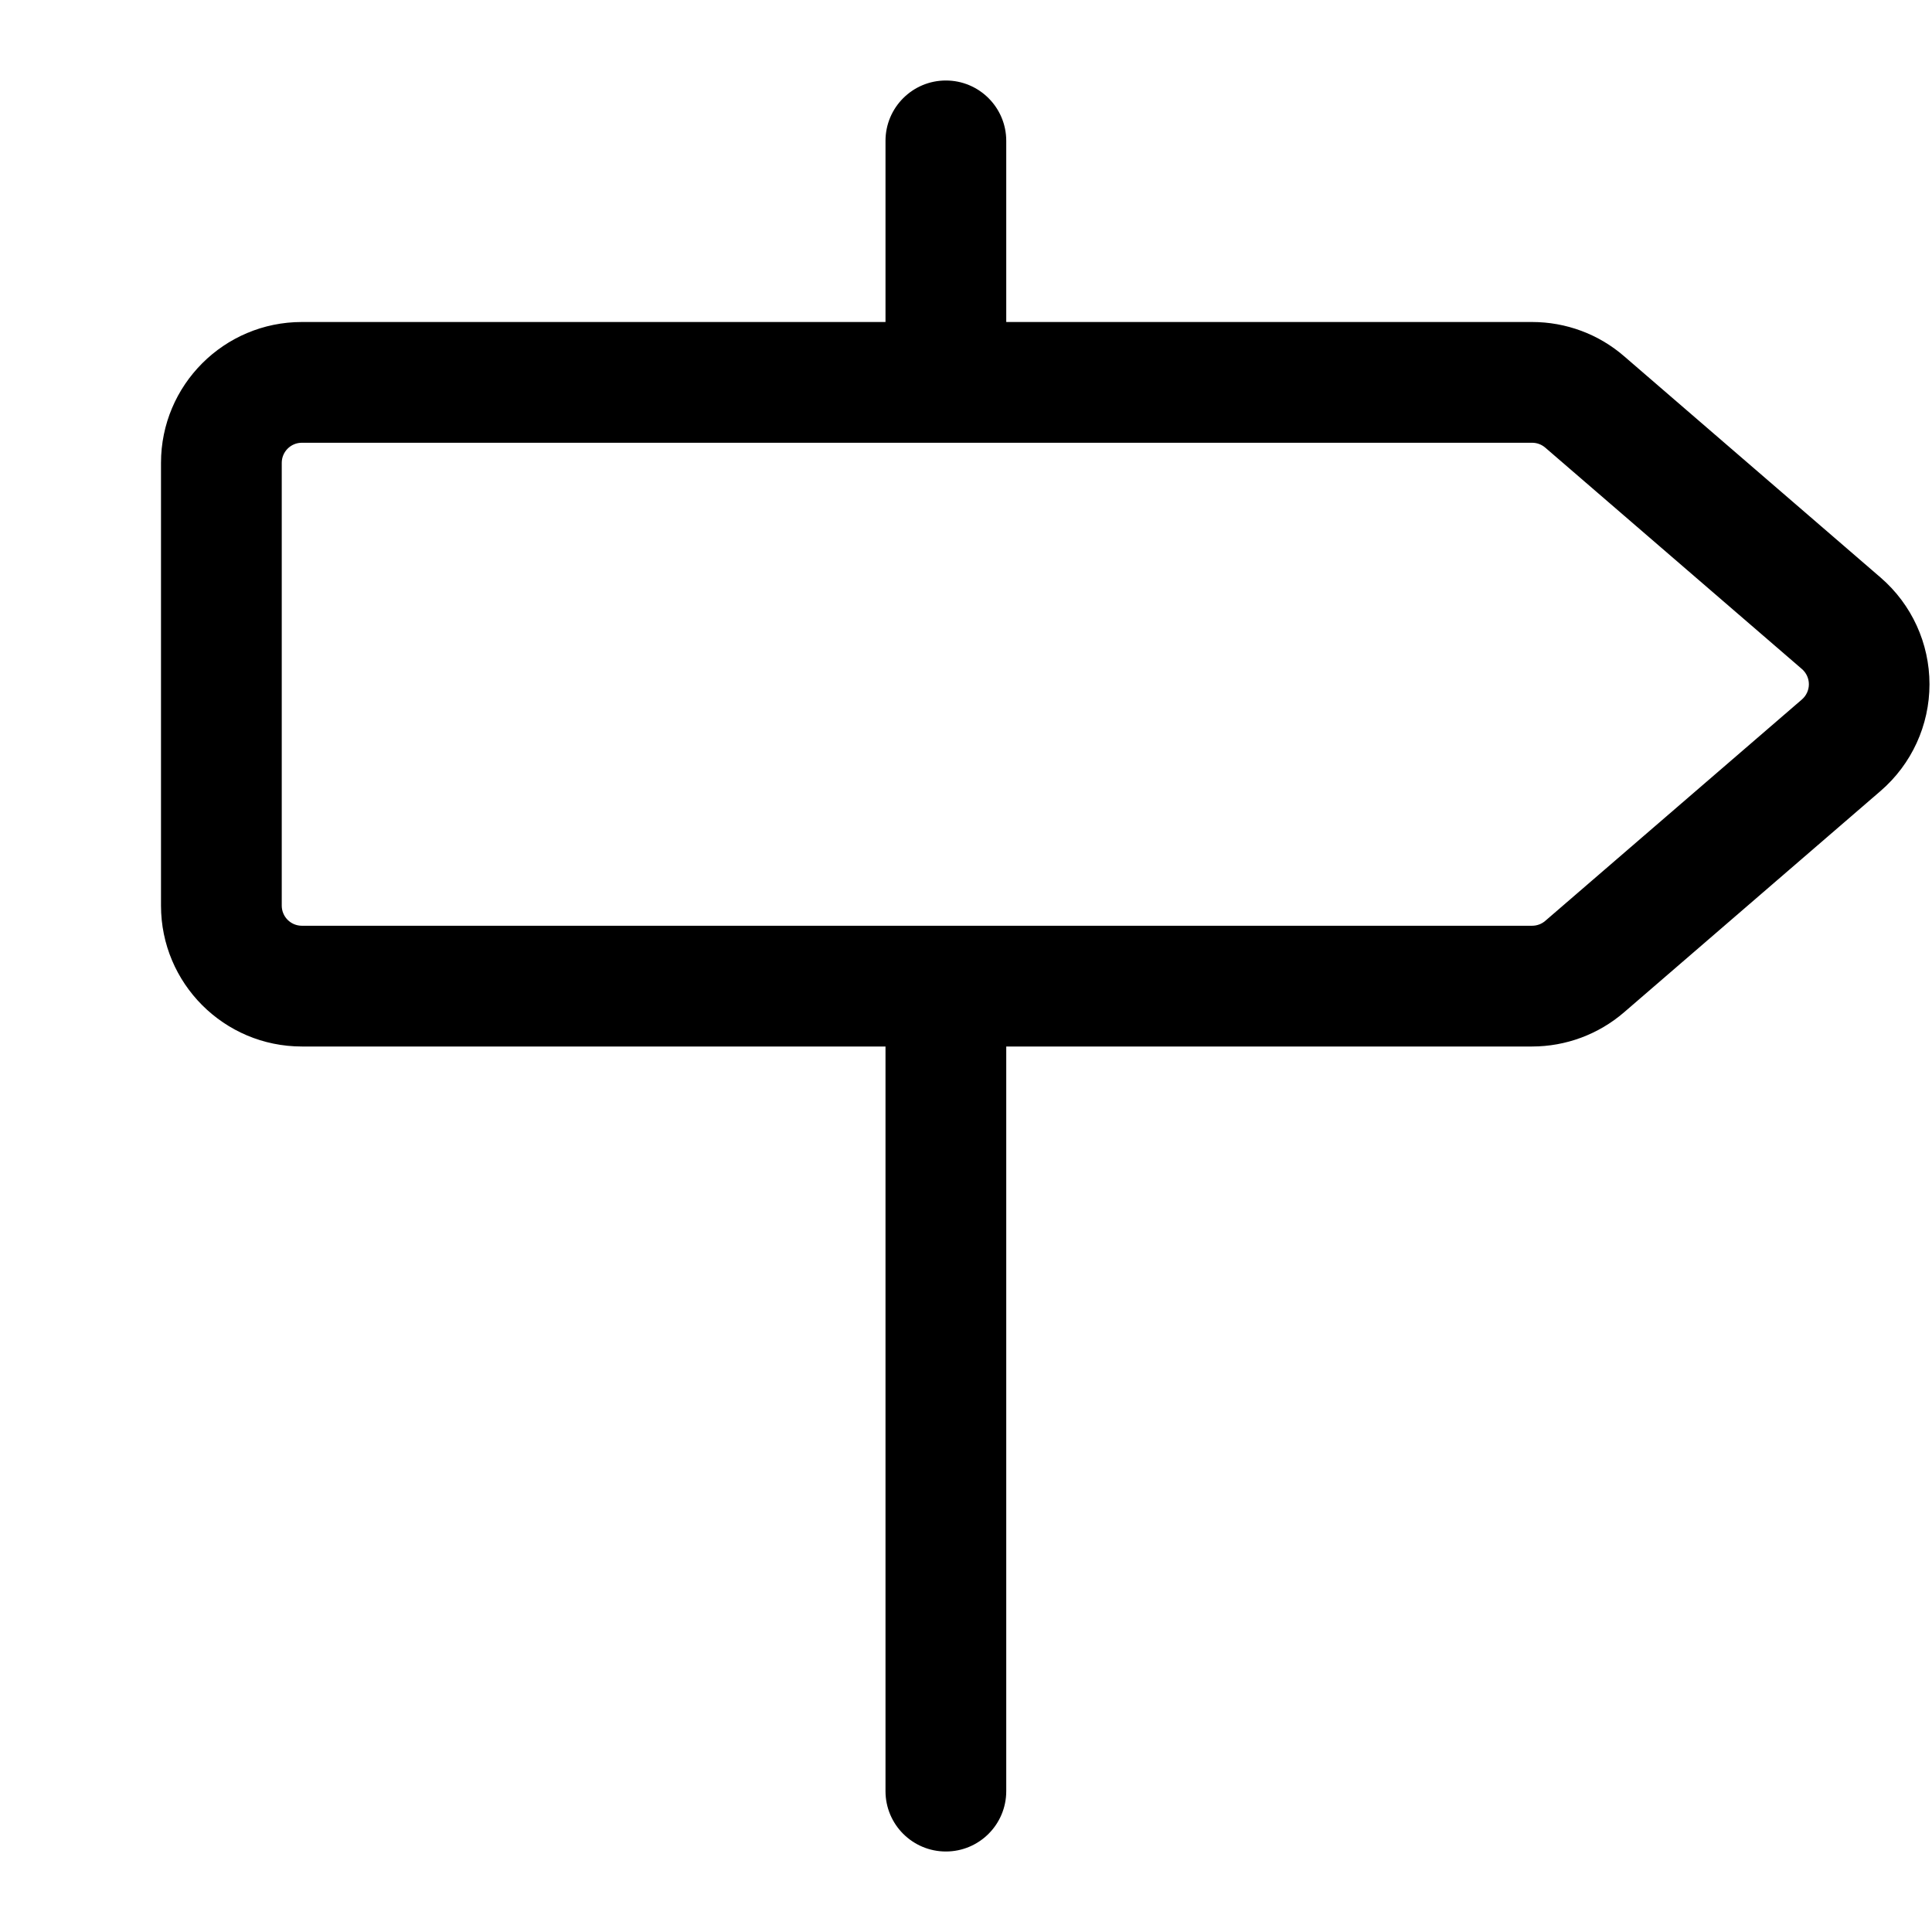
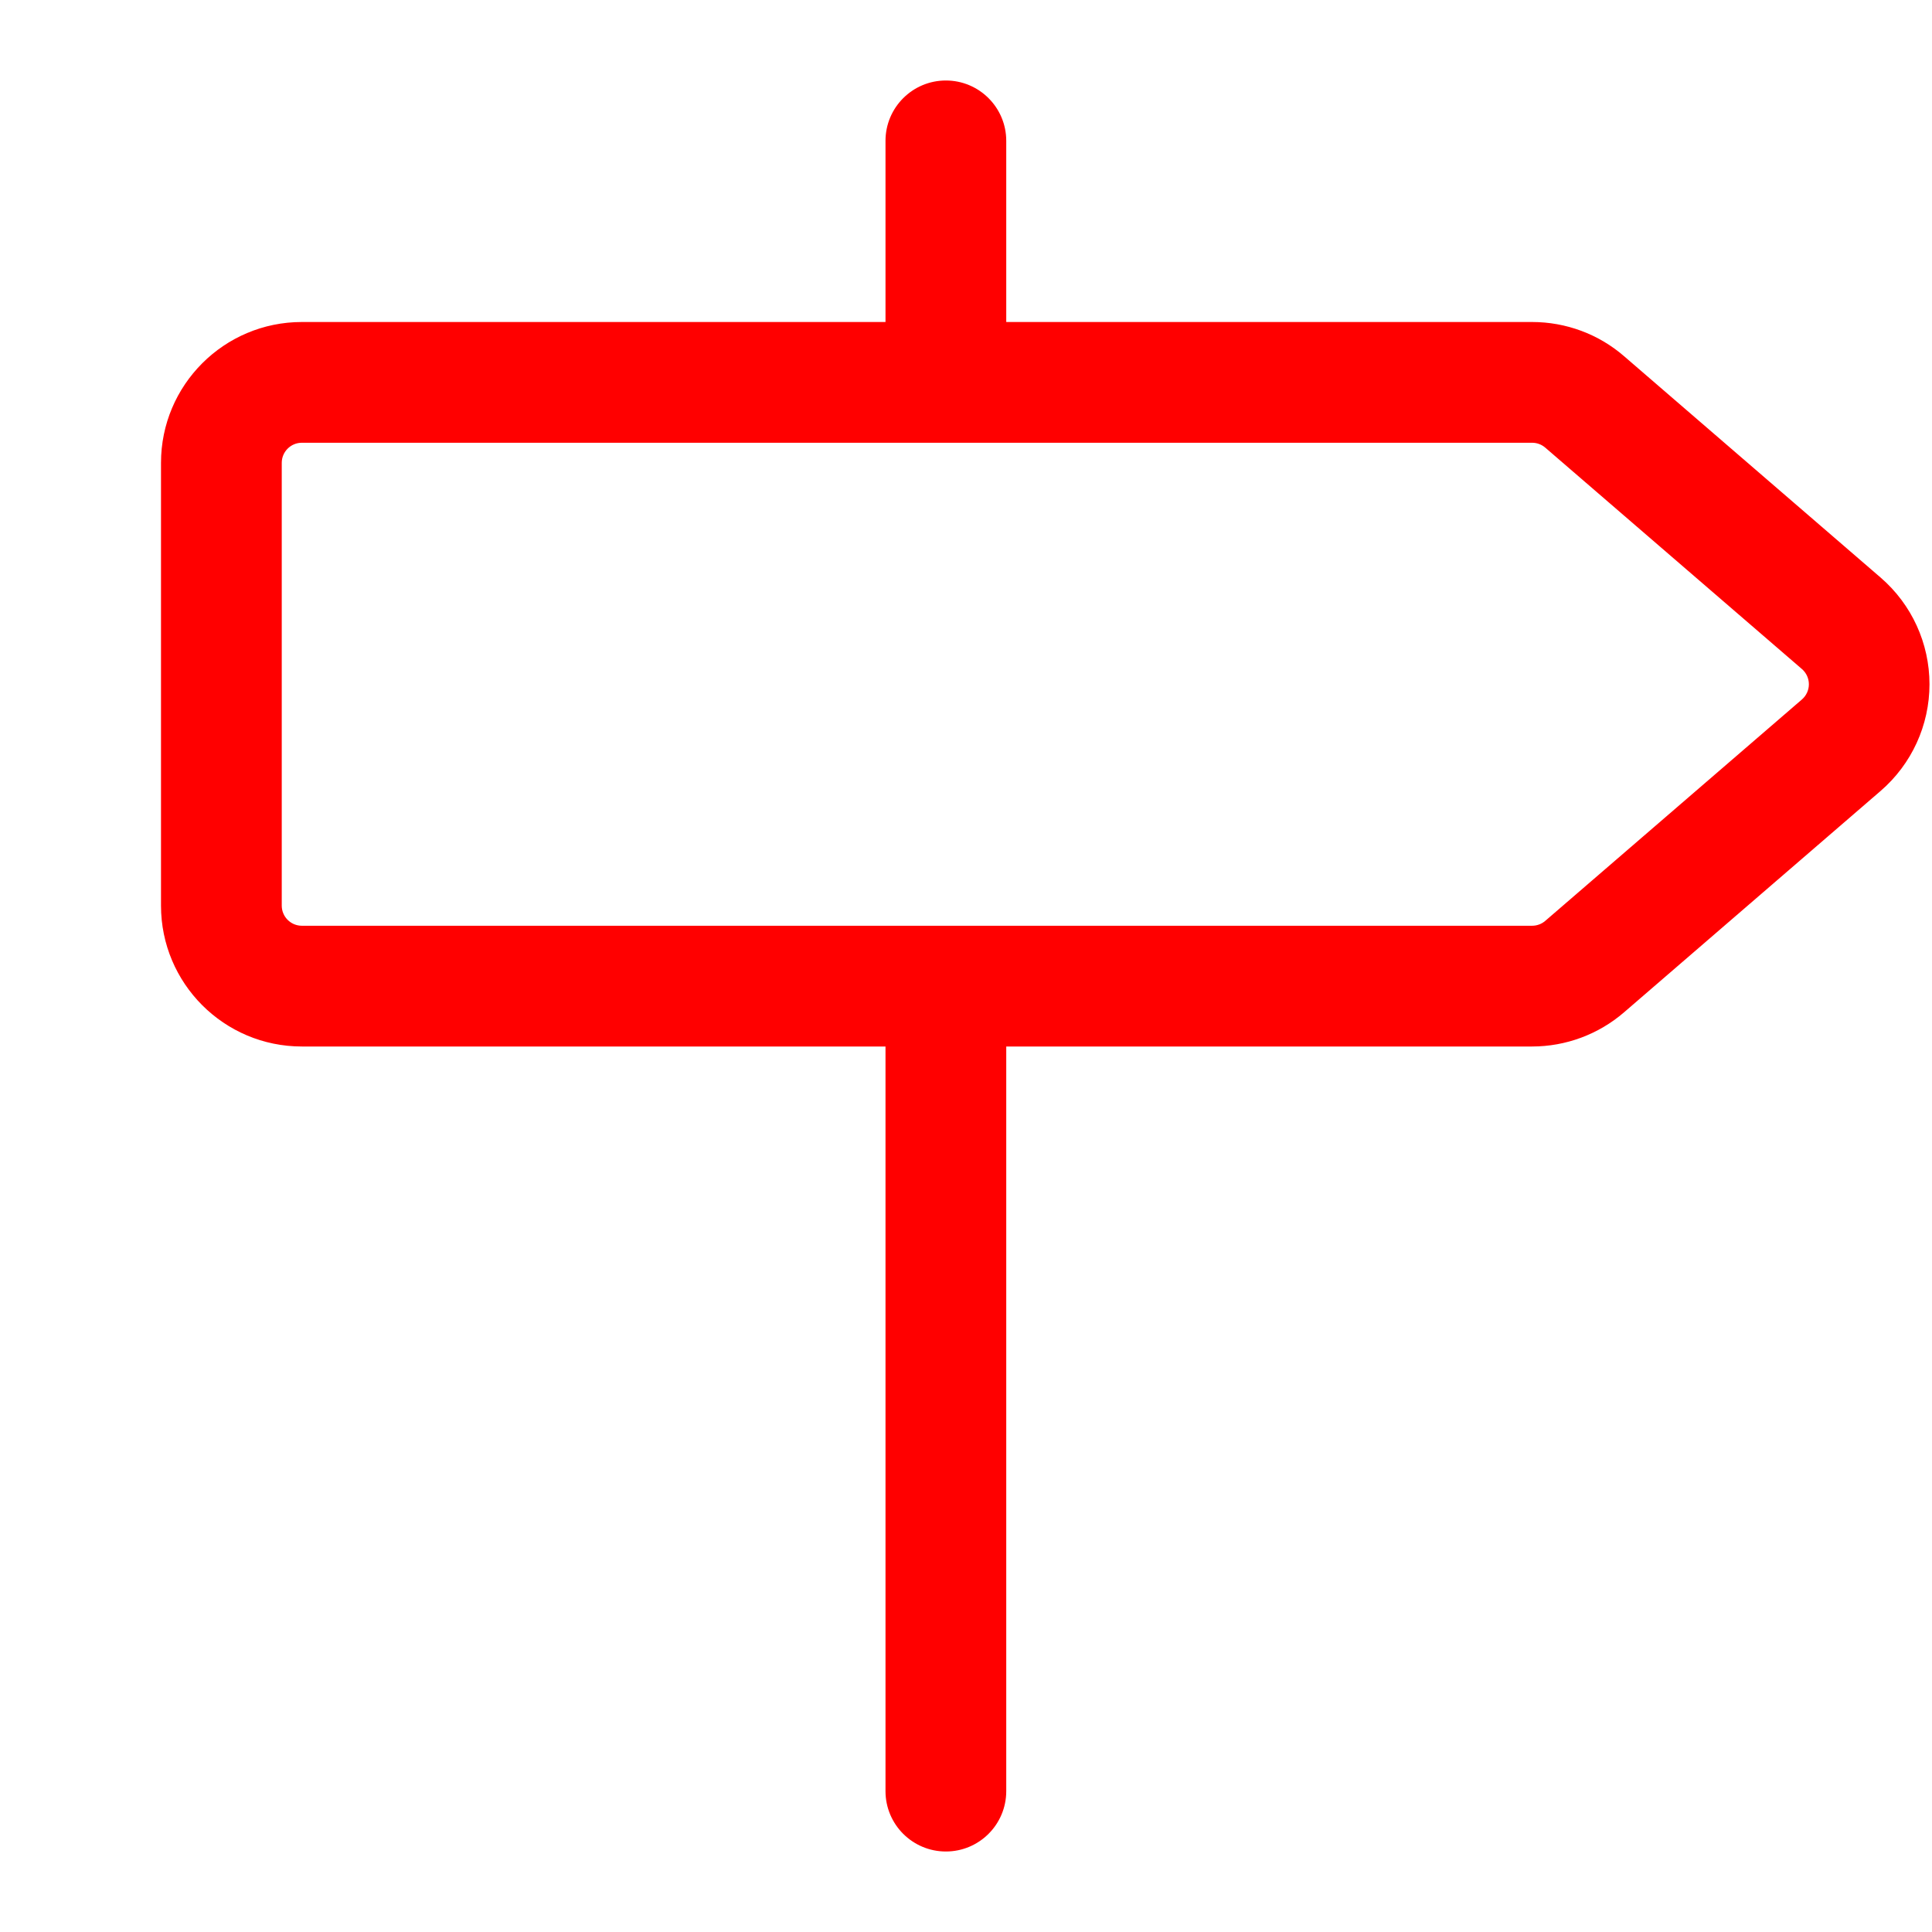
- <svg xmlns="http://www.w3.org/2000/svg" width="24" height="24" viewBox="0 0 24 24">
+ <svg xmlns="http://www.w3.org/2000/svg" width="24" height="24" viewBox="0 0 24 24" fill="red">
  <path fill-rule="evenodd" d="M11.75 1a.75.75 0 01.75.75V4h6.532c.42 0 .826.15 1.143.425l3.187 2.75a1.75 1.75 0 010 2.65l-3.187 2.75a1.75 1.75 0 01-1.143.425H12.5v9.25a.75.75 0 01-1.5 0V13H3.75A1.75 1.75 0 012 11.25v-5.5C2 4.783 2.784 4 3.75 4H11V1.75a.75.75 0 01.75-.75zm0 4.5h7.282a.25.25 0 01.163.06l3.188 2.75a.25.25 0 010 .38l-3.188 2.75a.25.25 0 01-.163.06H3.75a.25.25 0 01-.25-.25v-5.5a.25.25 0 01.25-.25h8z" />
</svg>
